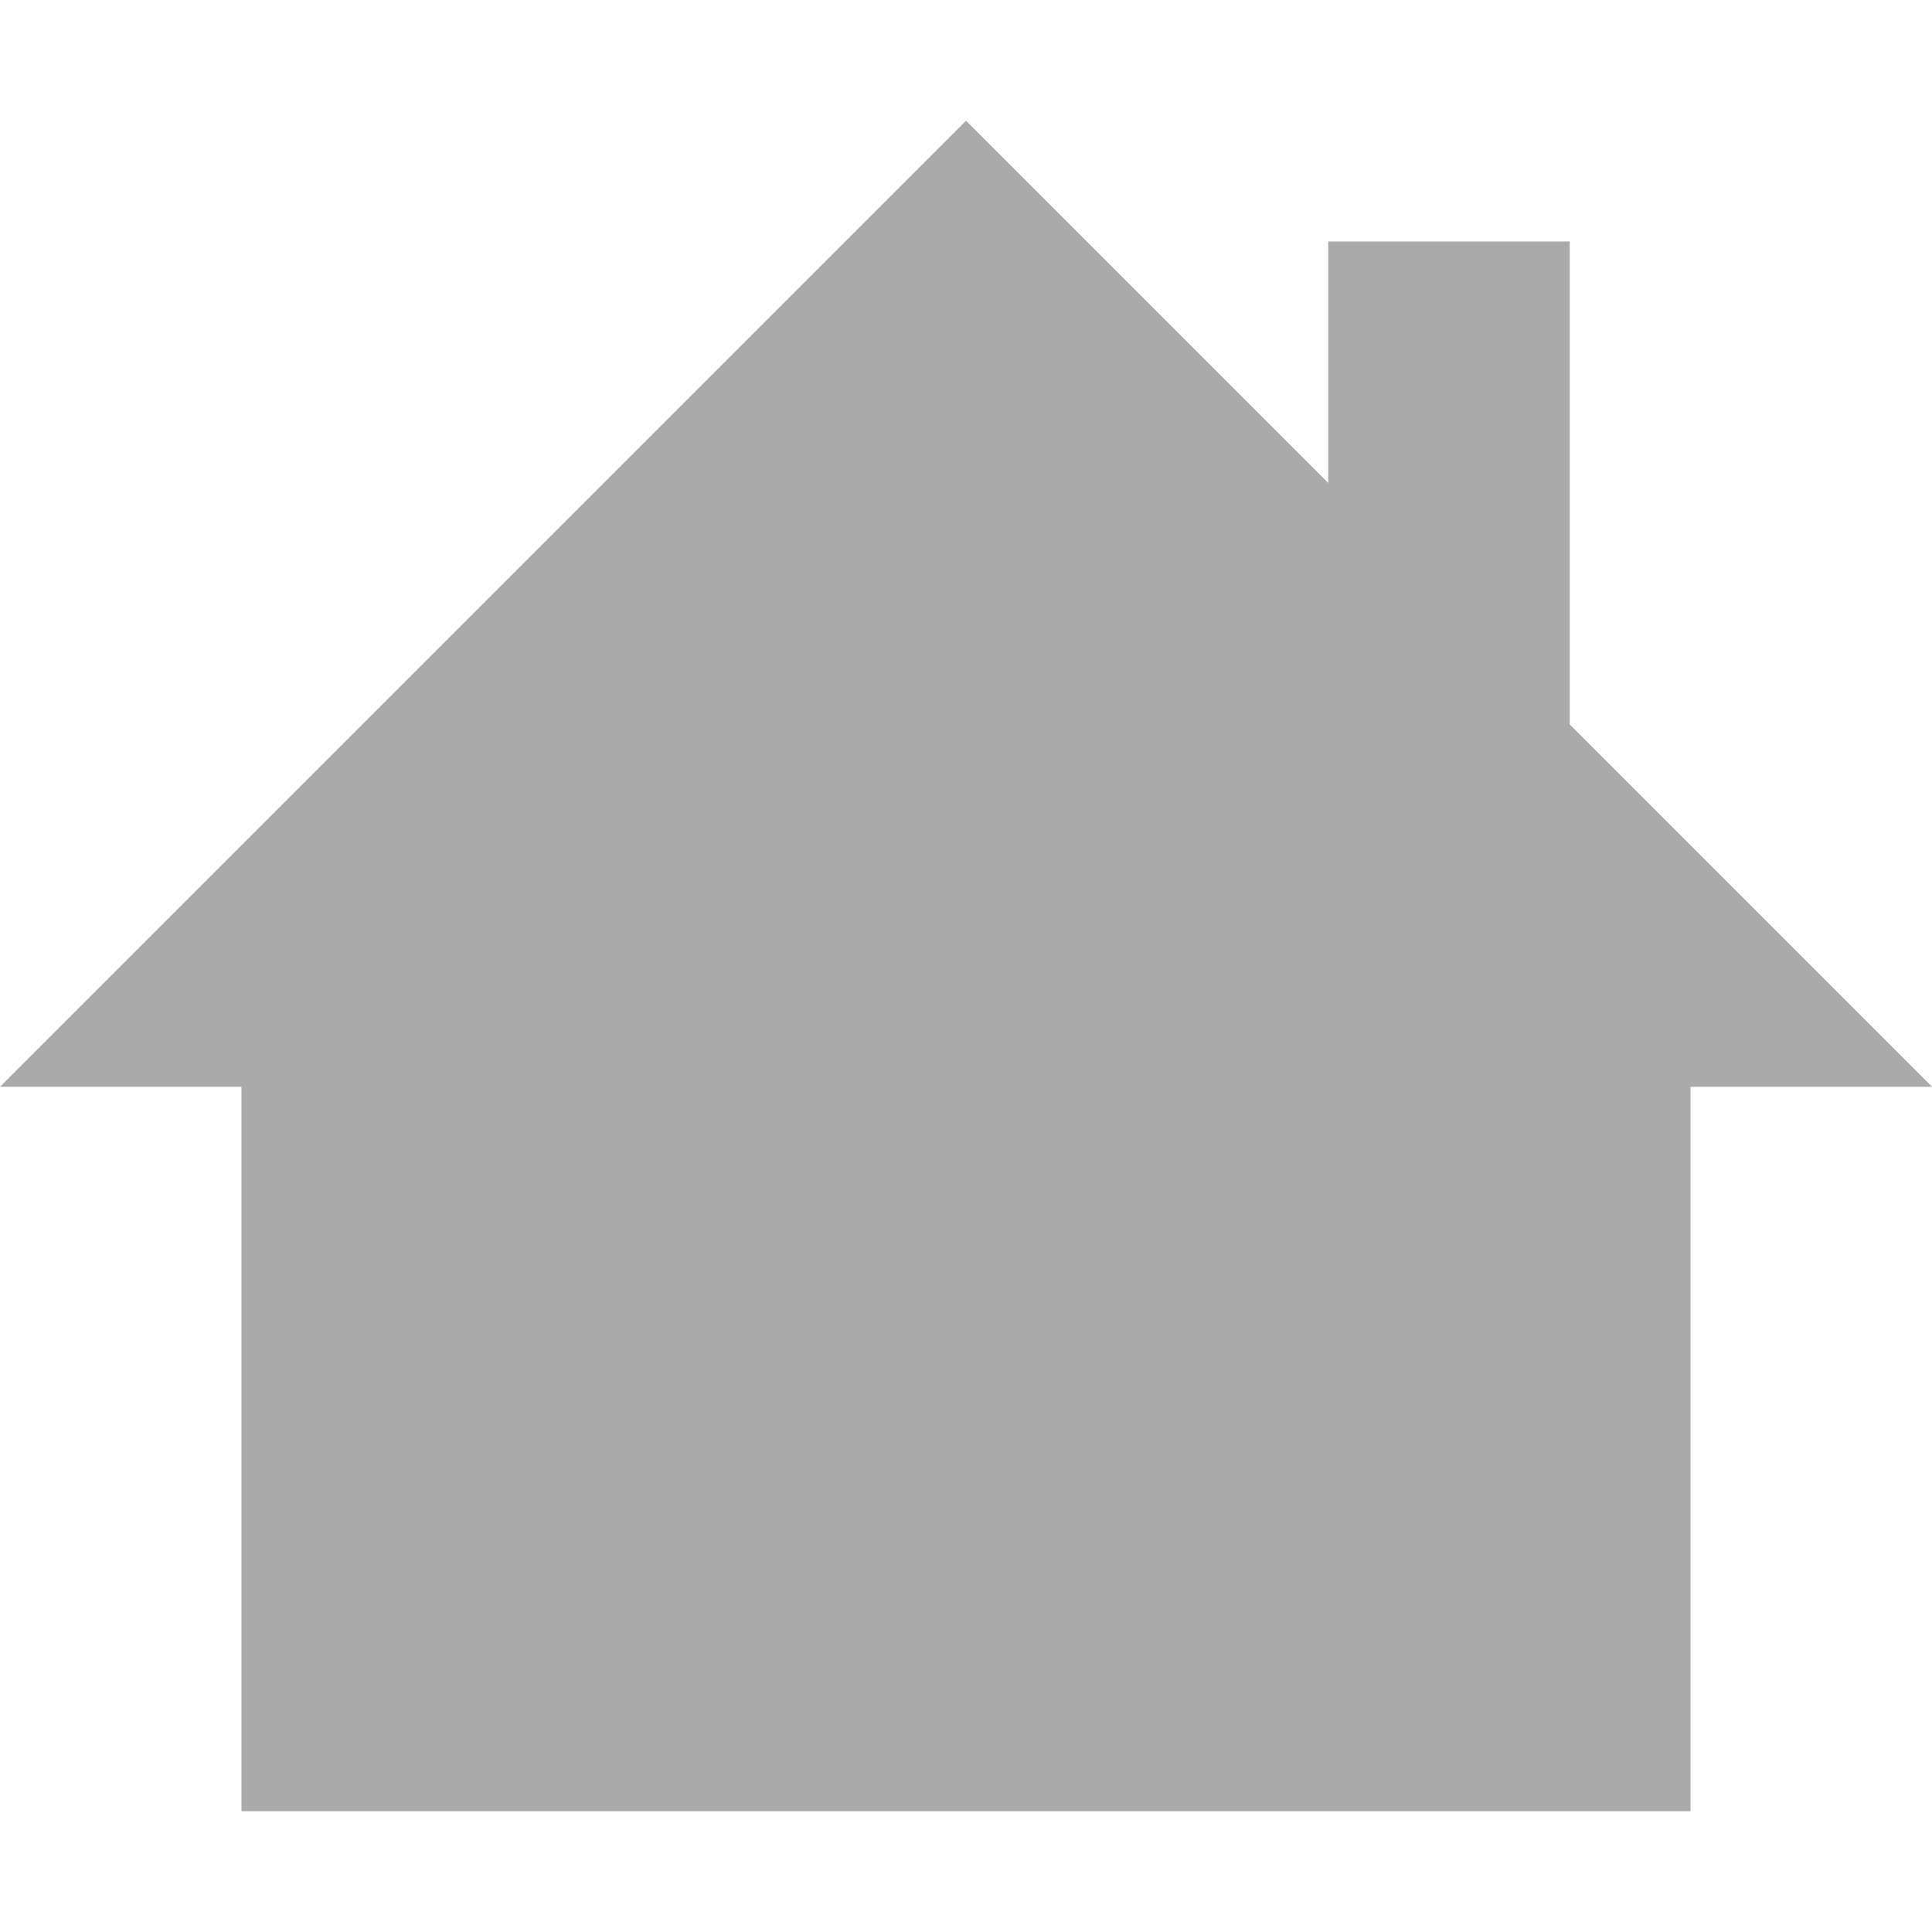
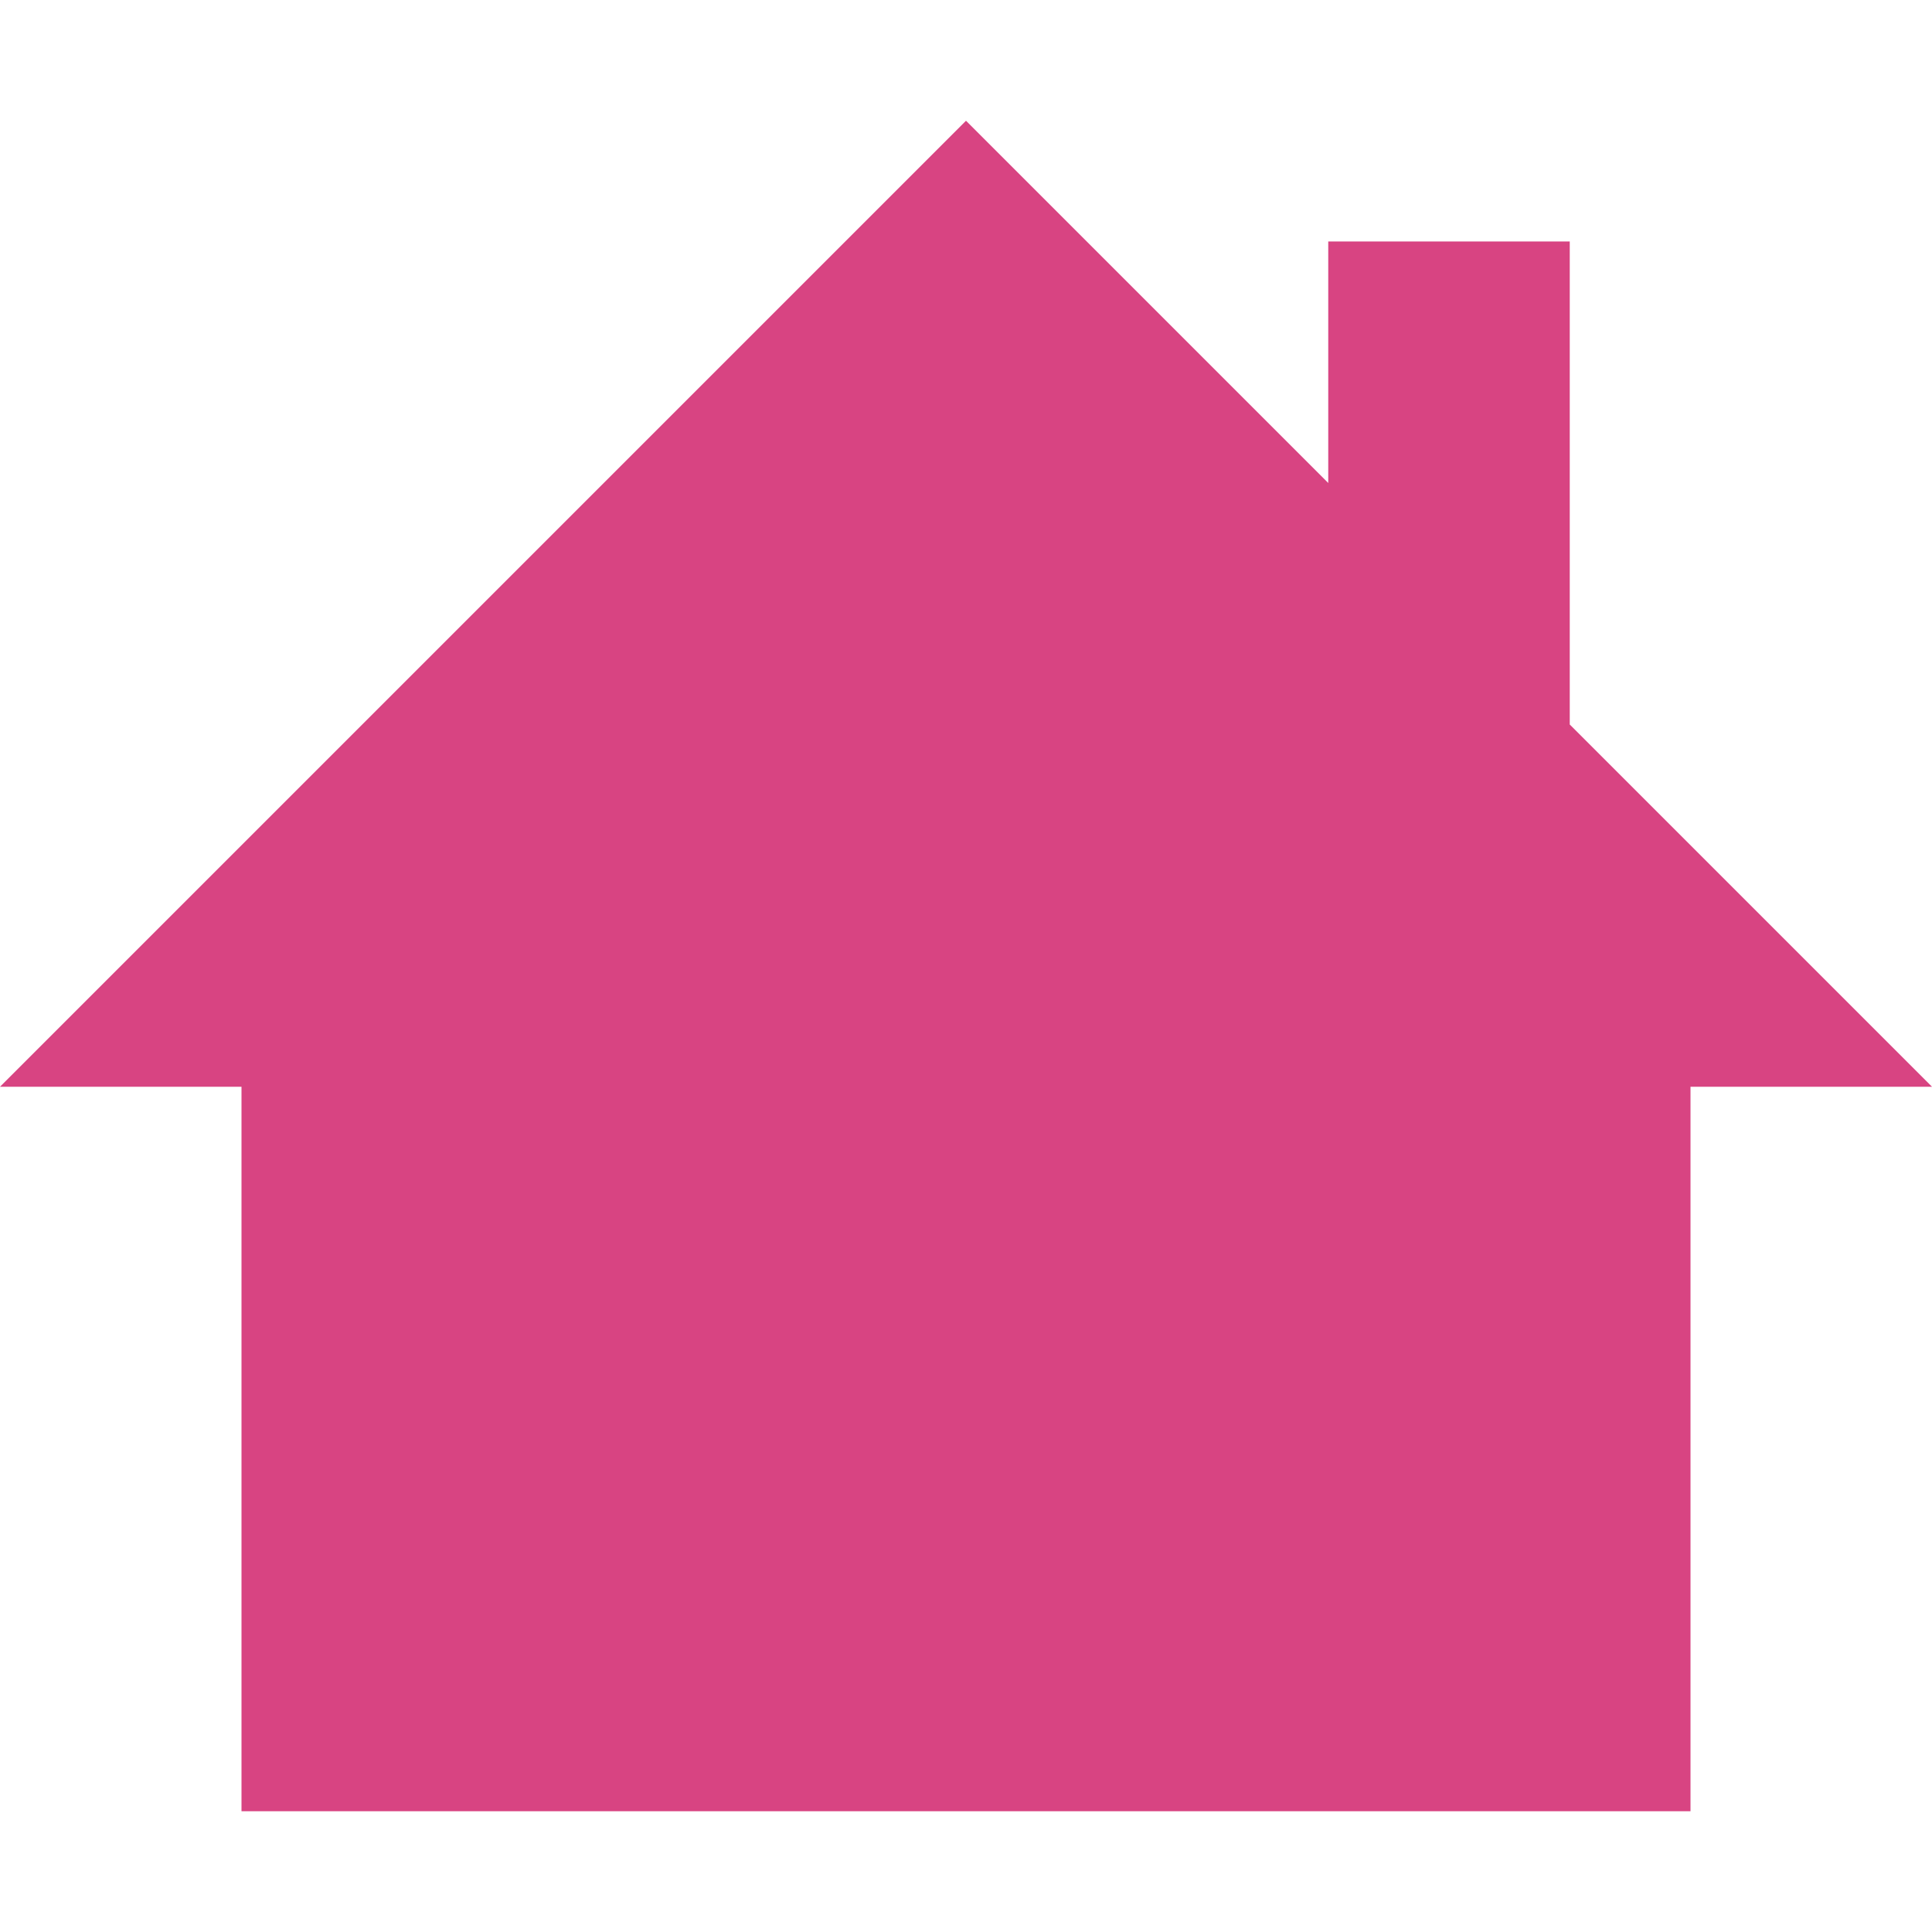
- <svg xmlns="http://www.w3.org/2000/svg" width="16" viewBox="0 0 16 16" height="16">
-   <g style="fill:#aaa" transform="translate(0 -1036.362)">
-     <path d="m 8,1037.362 -8,8 2,0 0,6 12,0 0,-6 2,0 -3,-3 0,-4 -2,0 0,2 z" />
+ <svg xmlns="http://www.w3.org/2000/svg" width="16" viewBox="0 0 16 16" height="16" id="svg2" version="1.1">
+   <defs id="defs10" />
+   <g style="fill:#d84482;fill-opacity:1" transform="translate(0 -1036.362)" id="g4">
+     <path d="m 8,1037.362 -8,8 2,0 0,6 12,0 0,-6 2,0 -3,-3 0,-4 -2,0 0,2 z" id="path6" style="fill:#d84482;fill-opacity:1" />
  </g>
</svg>
